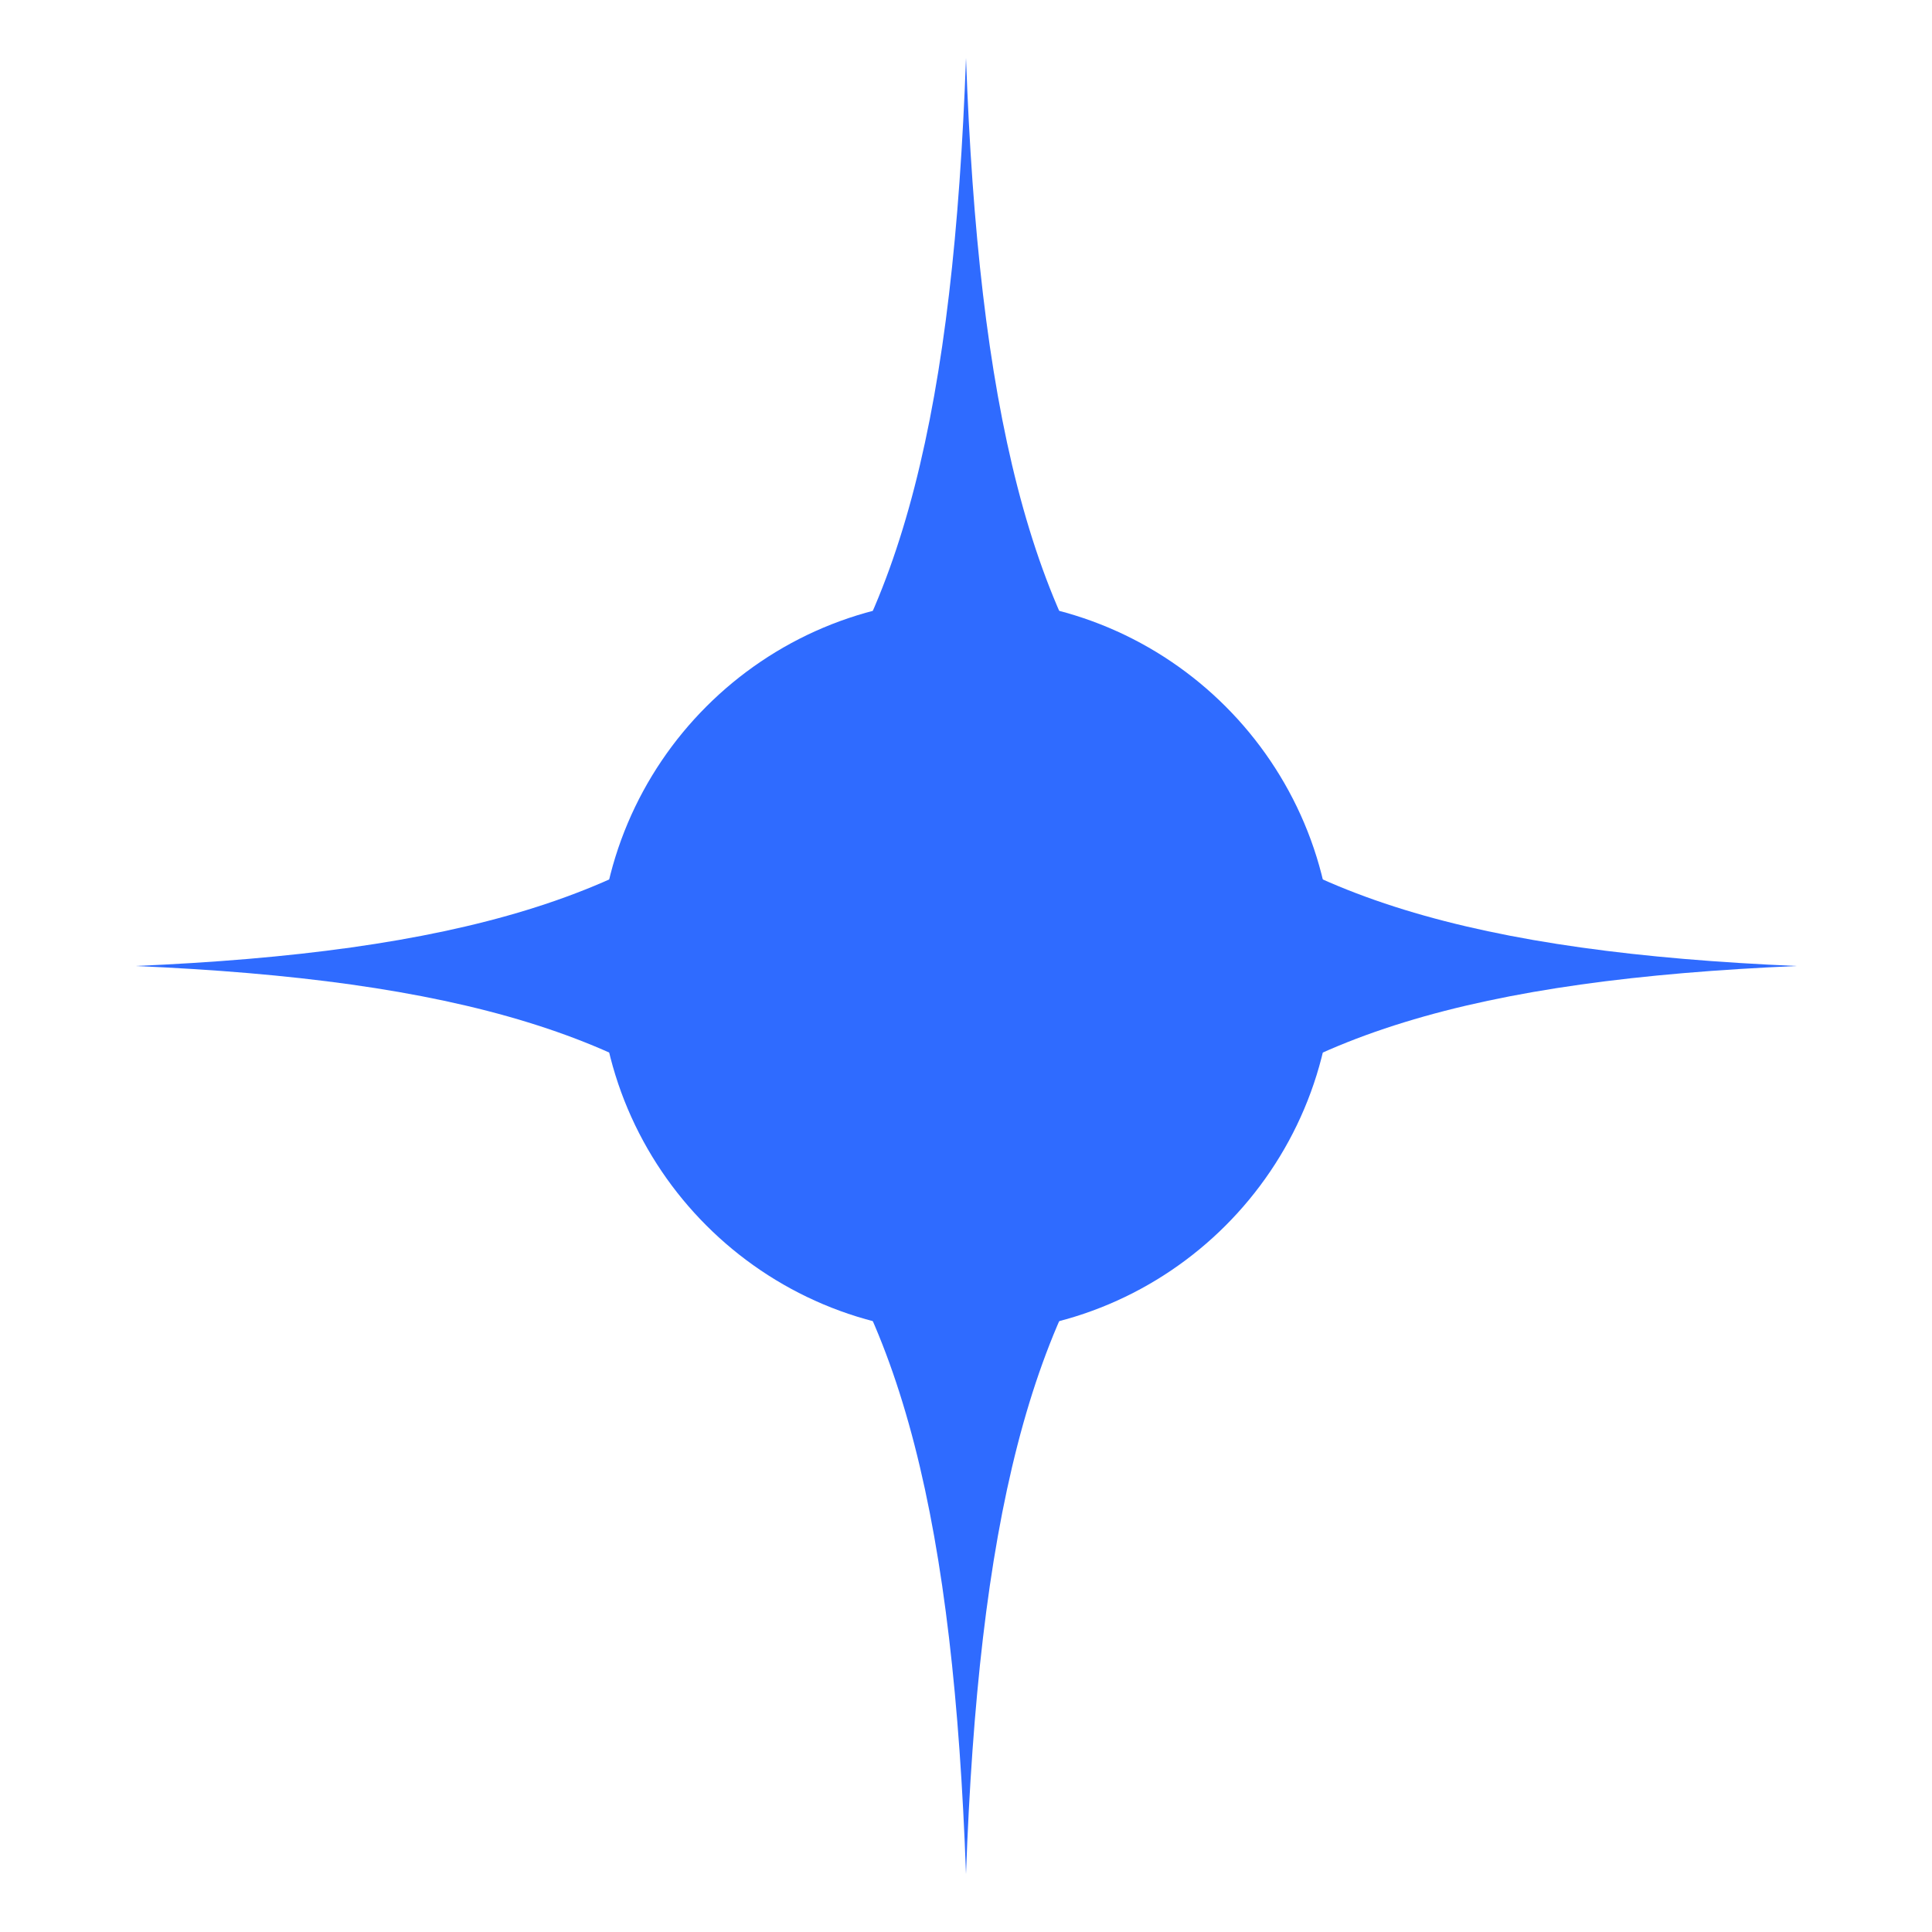
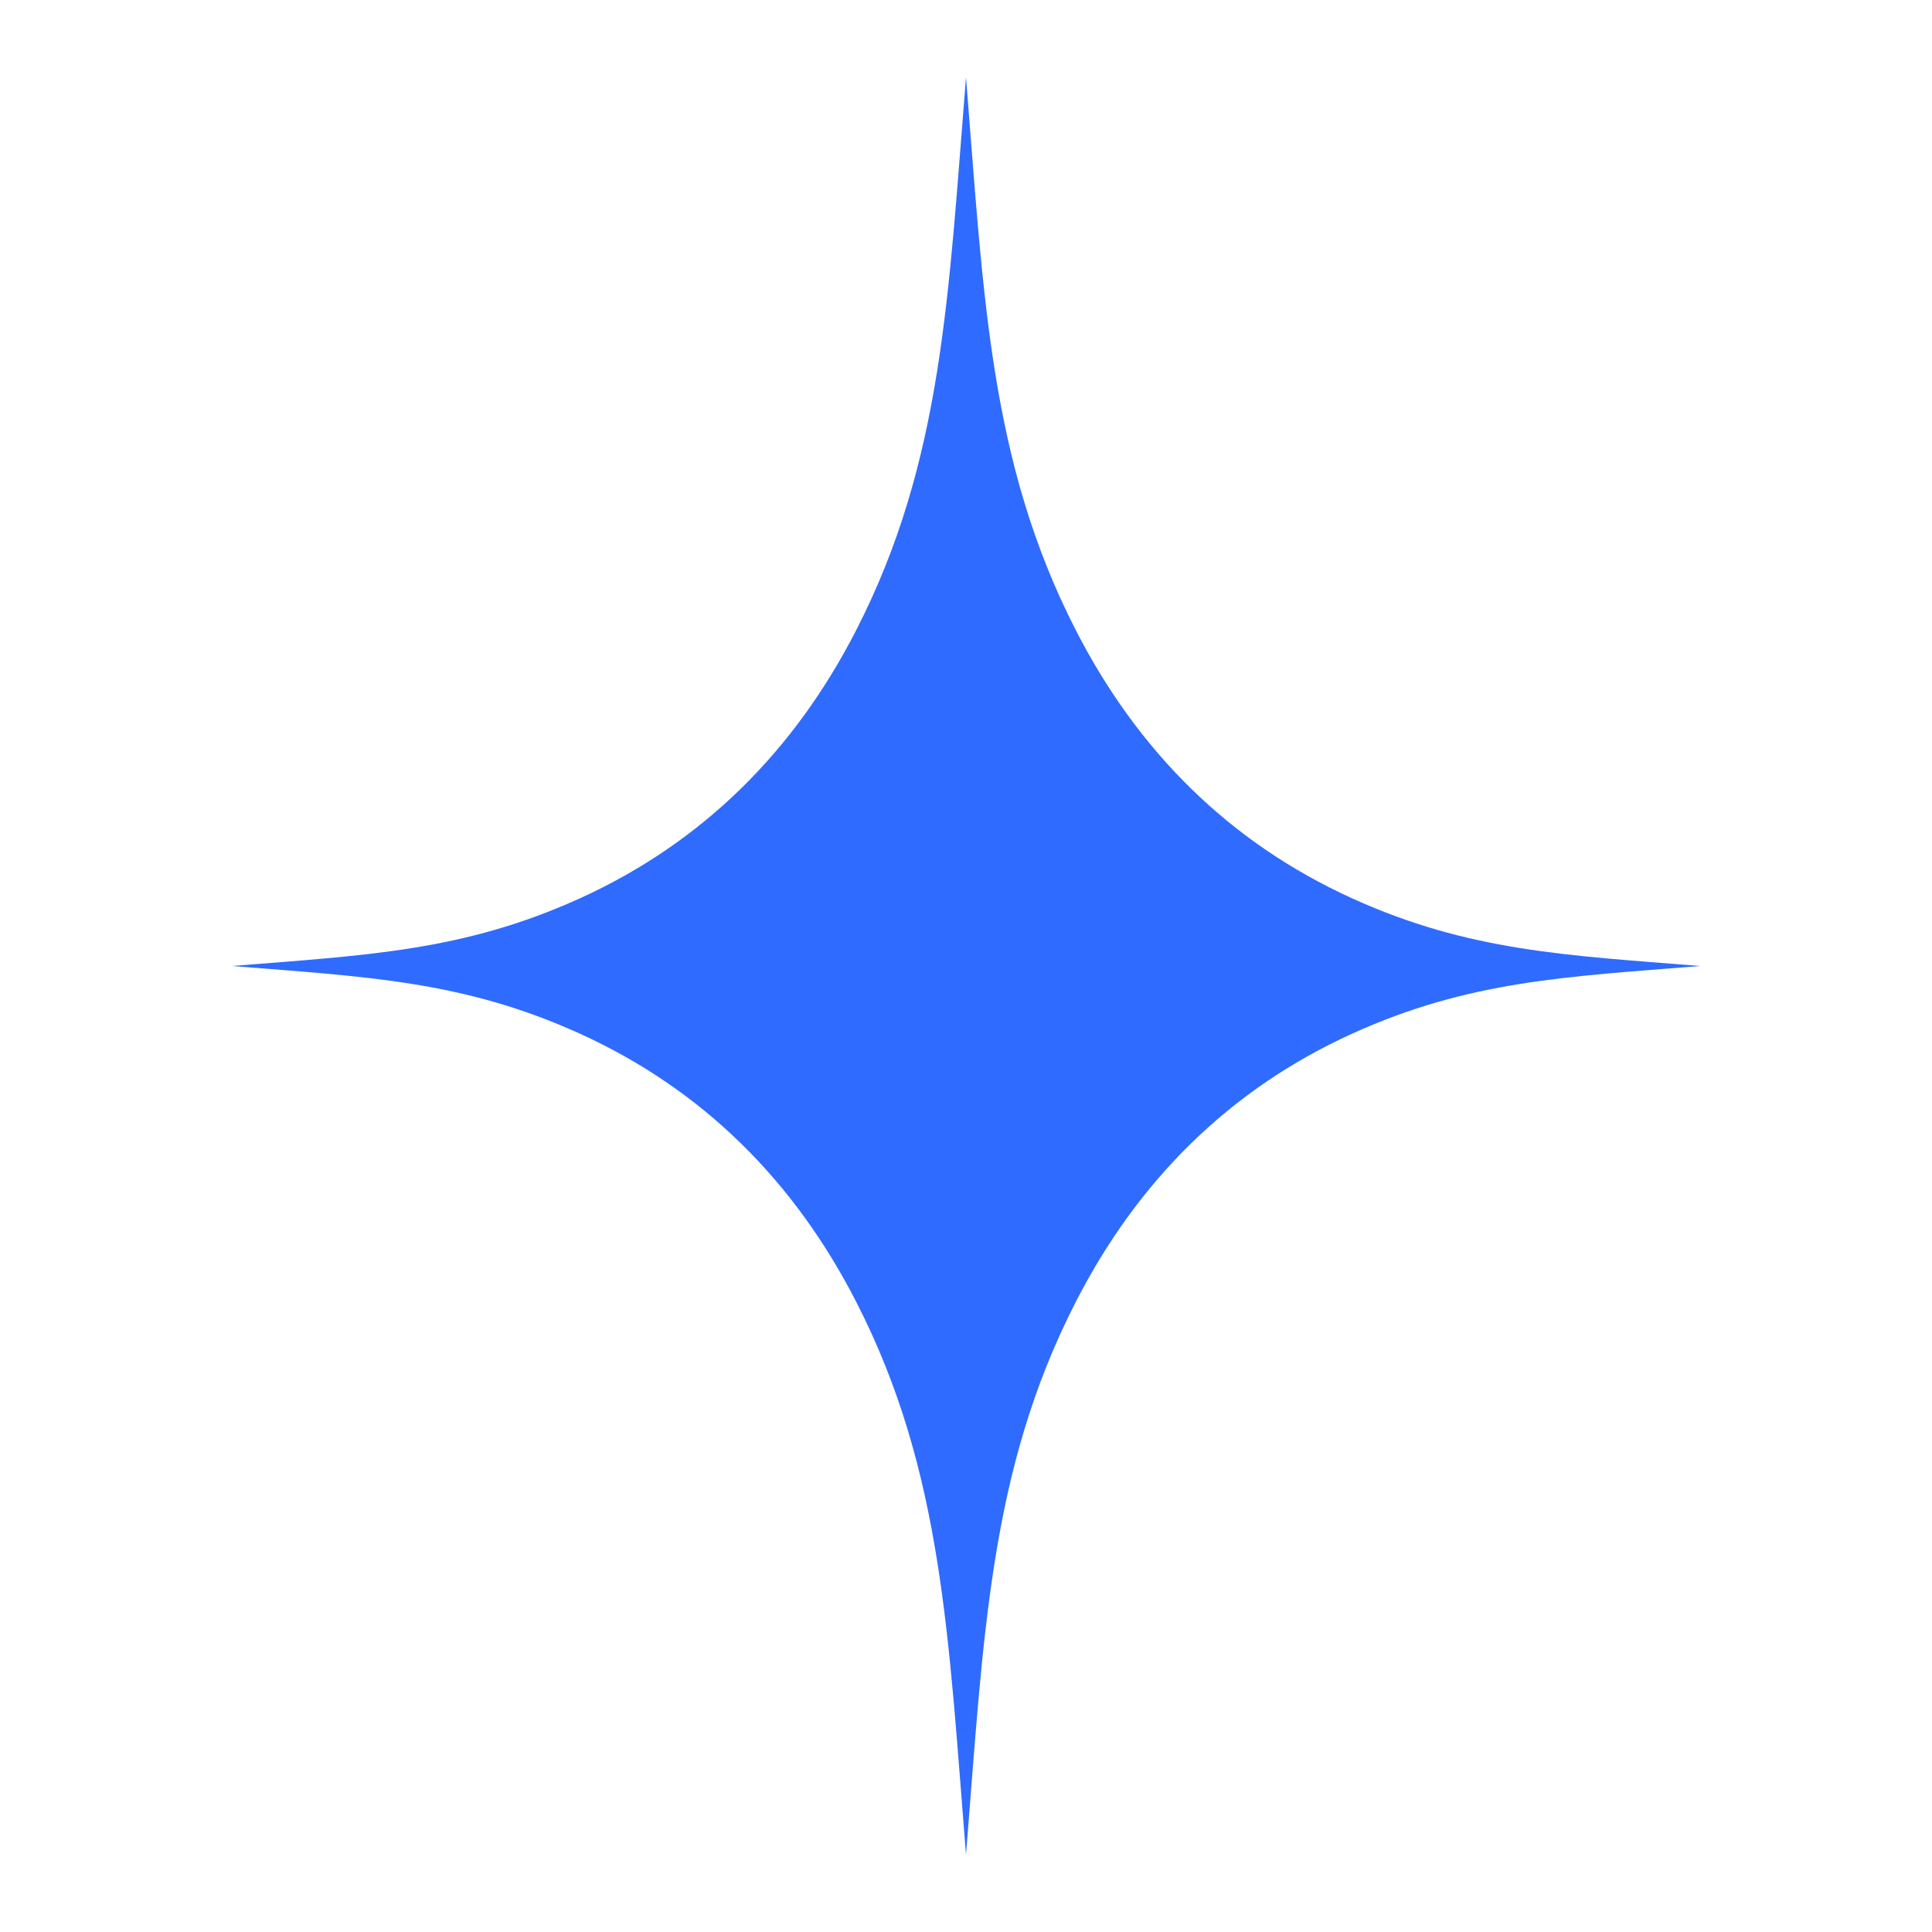
<svg xmlns="http://www.w3.org/2000/svg" width="512" height="512" viewBox="0 0 512 512">
  <g transform="scale(5.12)">
-     <path d="M50,3 C51.29,38.72 60.32,48.59 93,50 C60.32,51.41 51.29,61.28 50,97 C48.71,61.28 39.68,51.41 7,50 C39.68,48.59 48.71,38.72 50,3Z" fill="#2f6bff" />
-     <circle cx="50" cy="50" r="19" fill="#2f6bff" />
+     <path d="M50,4 C50.91,15.26 51.2,23.87 55.68,32.61 C58.88,38.86 63.61,43.6 69.99,46.5 C76.03,49.24 81.04,49.44 88,50 C81.04,50.56 76.03,50.76 69.99,53.5 C63.61,56.4 58.88,61.14 55.68,67.39 C51.2,76.13 50.91,84.74 50,96 C49.09,84.74 48.8,76.13 44.32,67.39 C41.12,61.14 36.39,56.4 30.01,53.5 C23.97,50.76 18.96,50.56 12,50 C18.96,49.44 23.97,49.24 30.01,46.5 C36.39,43.6 41.12,38.86 44.32,32.61 C48.8,23.87 49.09,15.26 50,4Z" fill="#2f6bff" />
  </g>
</svg>
